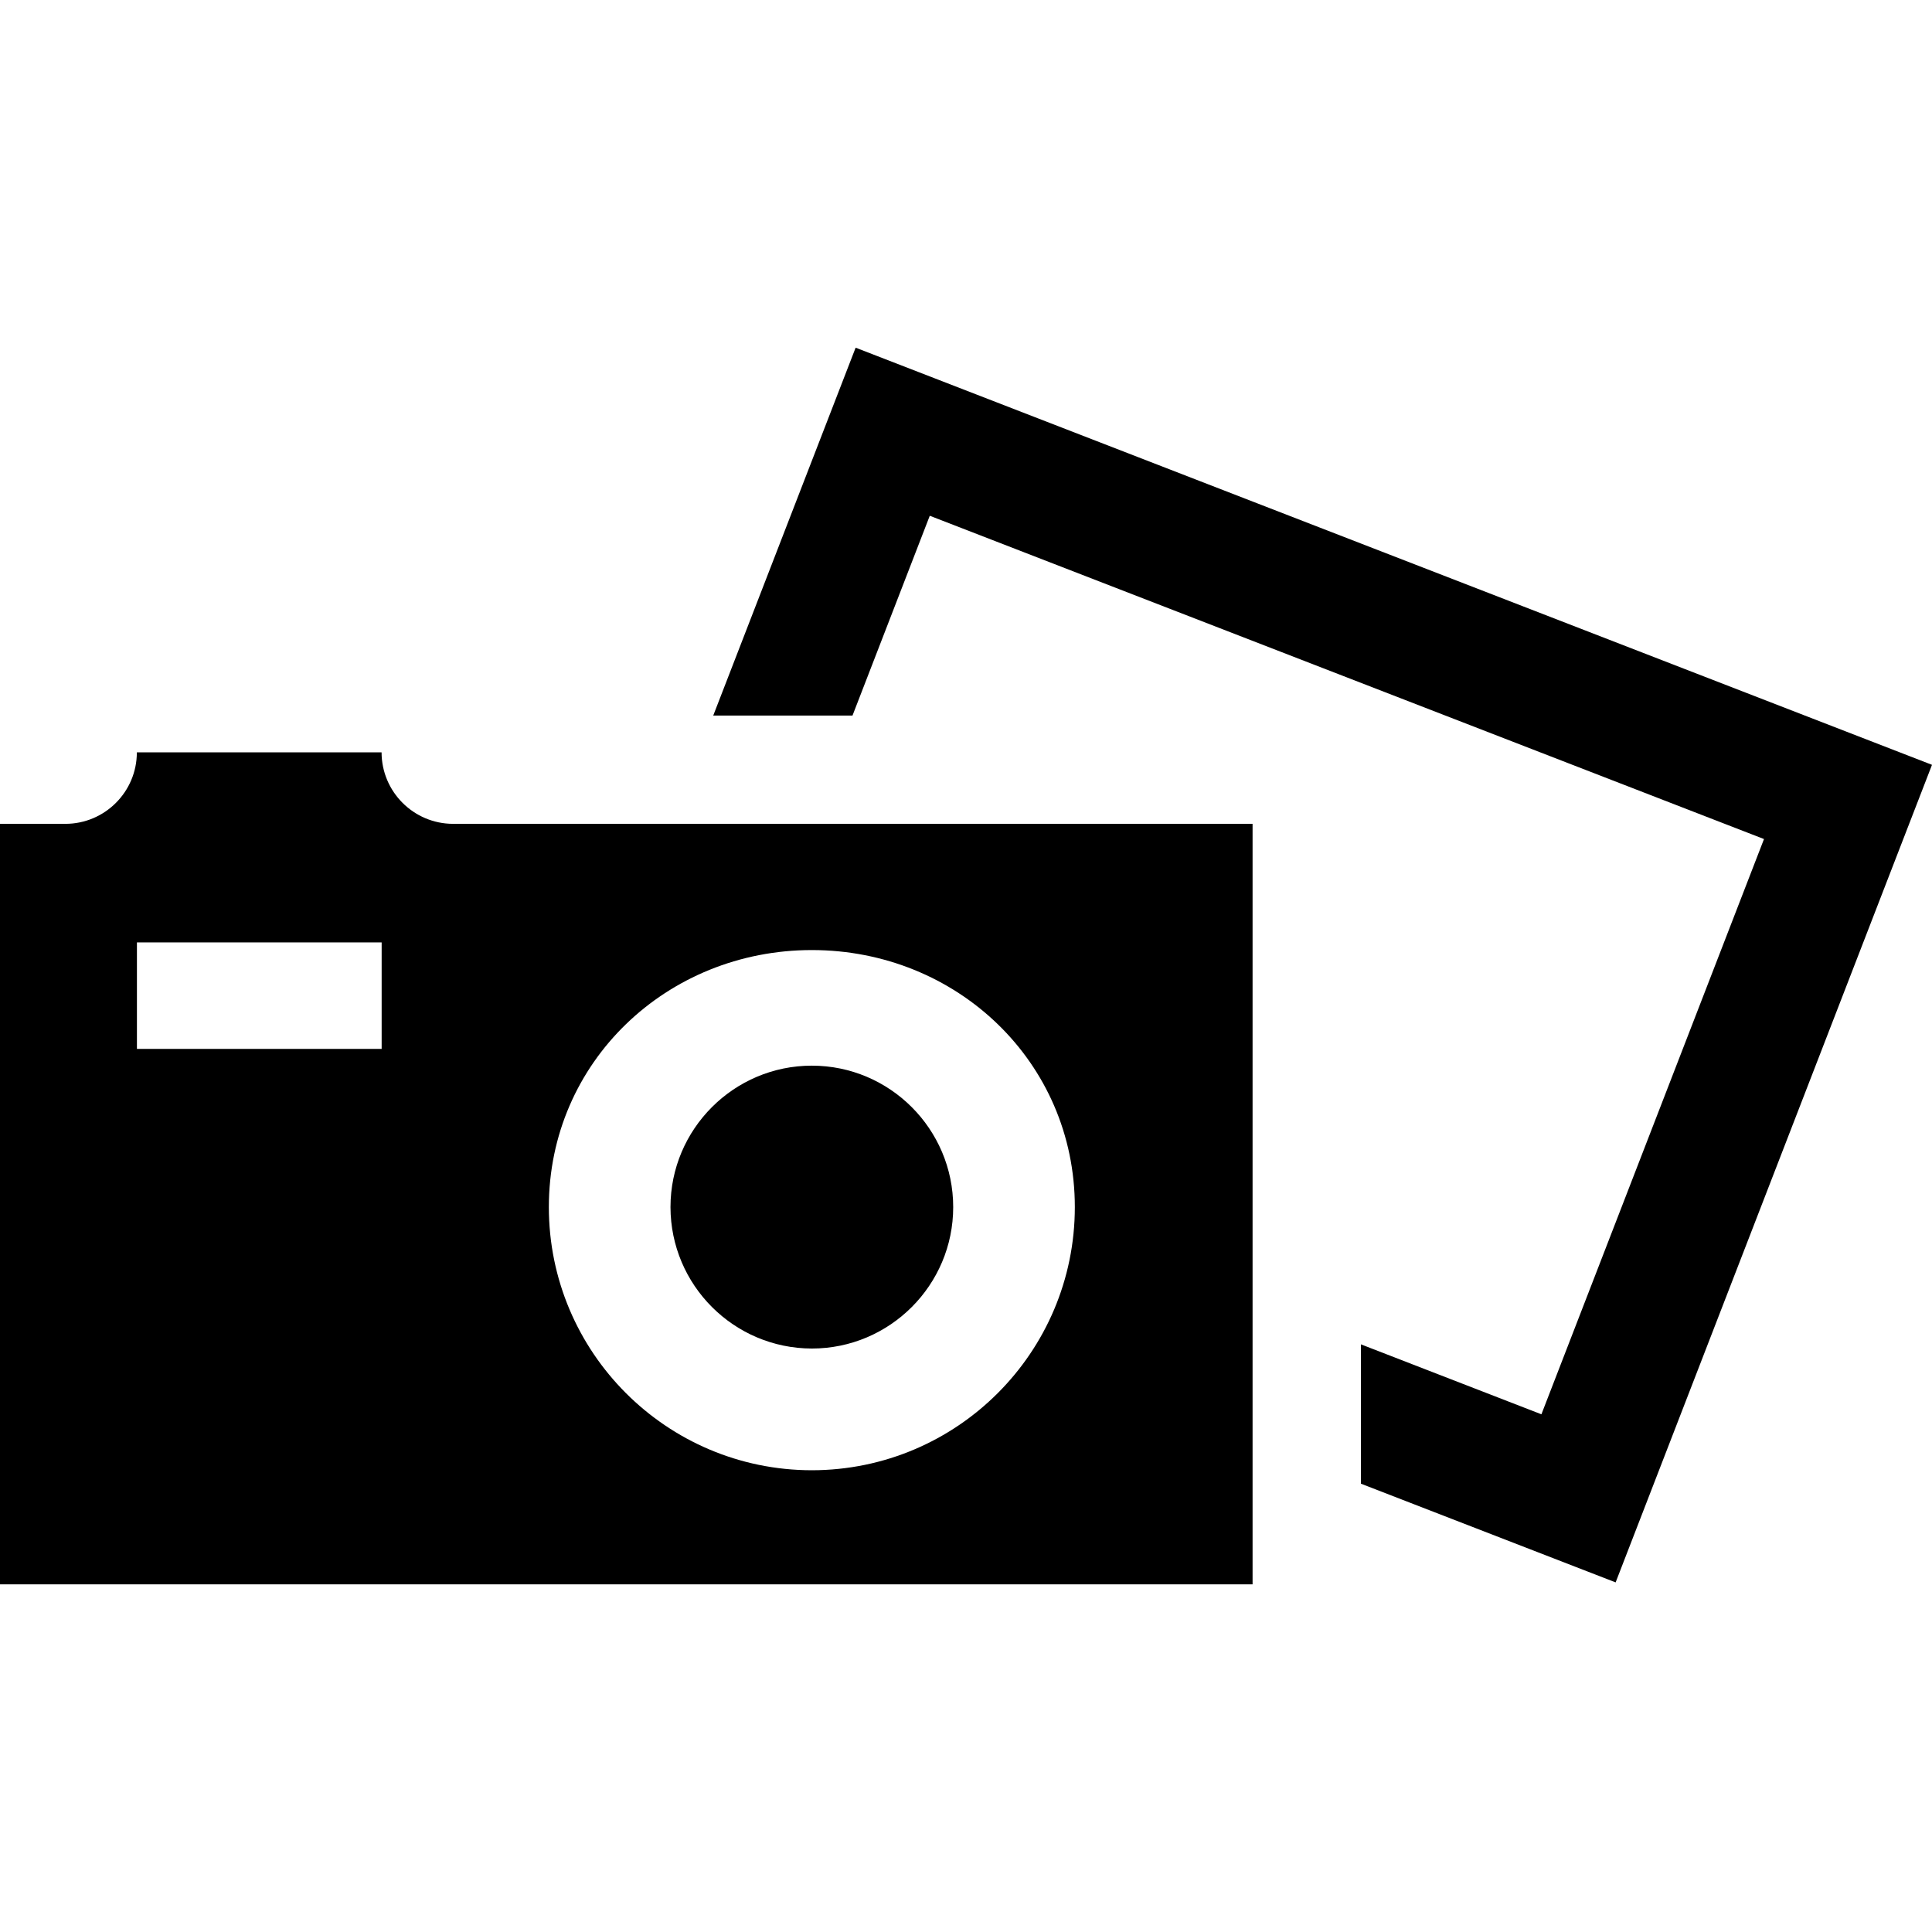
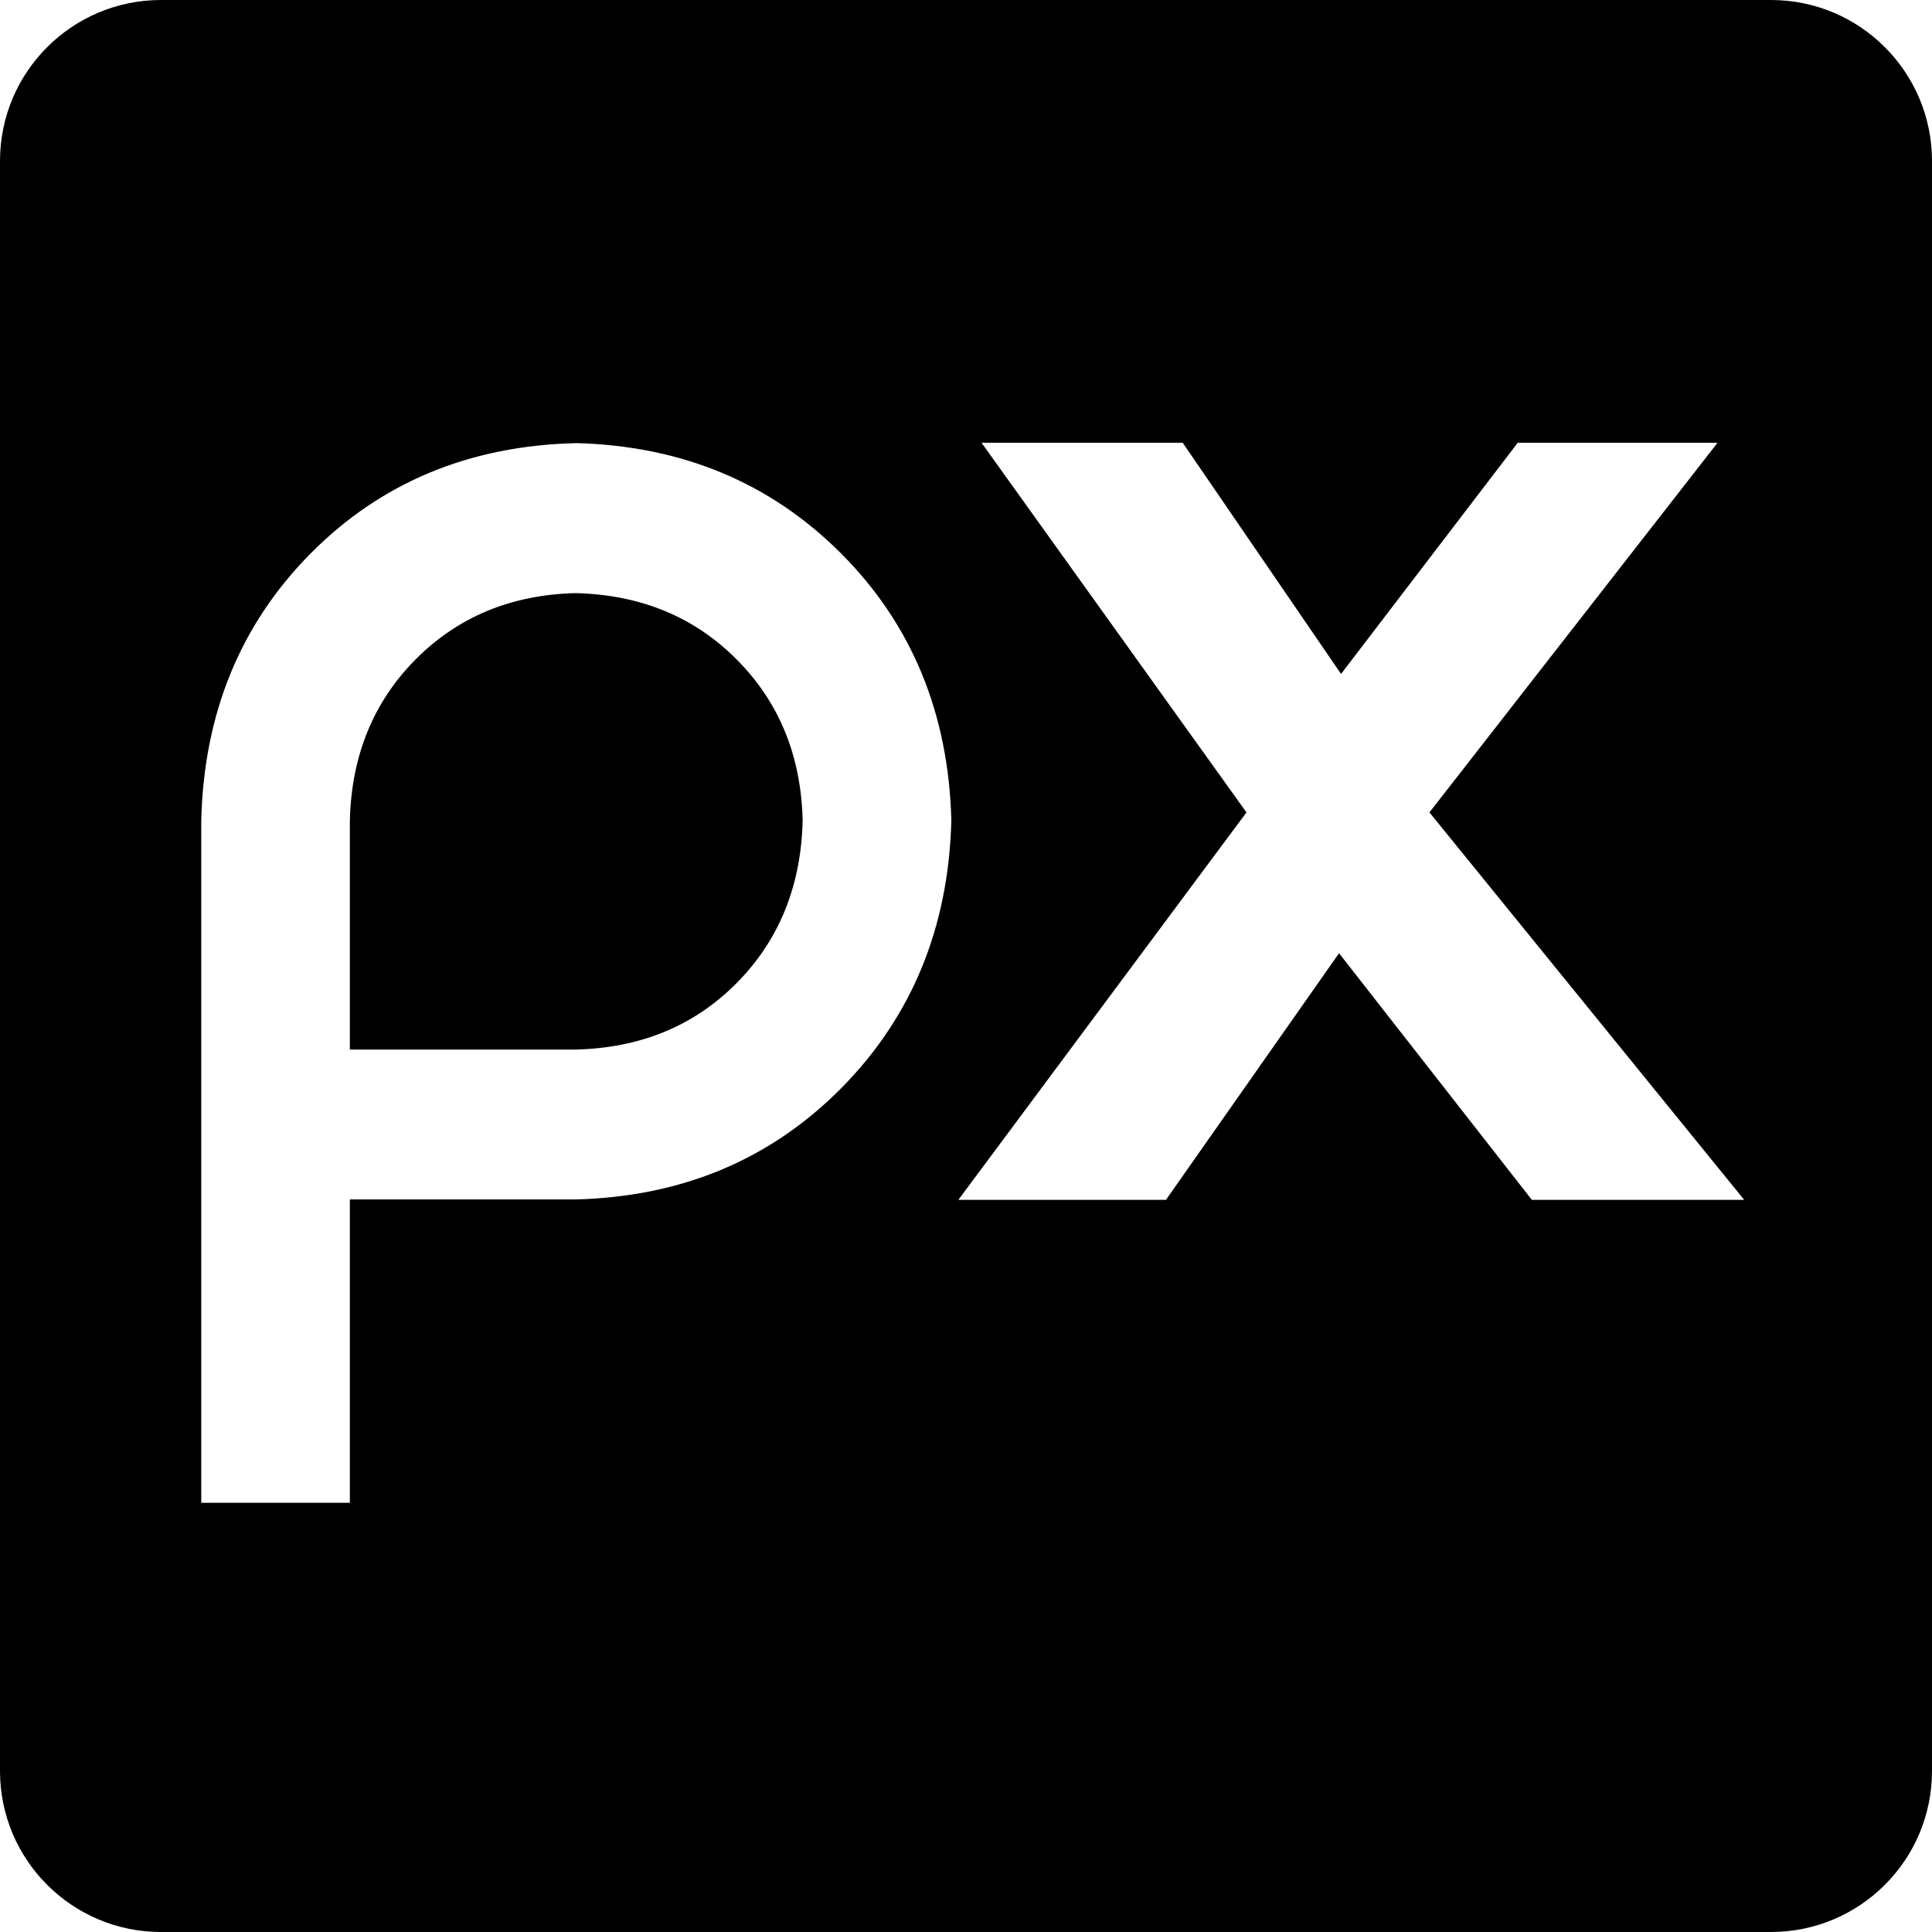
<svg xmlns="http://www.w3.org/2000/svg" viewBox="0 0 24 24">
-   <path d="M5.627 10.234a.89.89 0 0 1-.887-.888H1.7c0 .49-.398.888-.888.888H0v9.447h15.56v-9.447H5.64zm-.886 2.796h-3.04v-1.323h3.04zm5.344 5.234a3.27 3.27 0 0 1-3.267-3.269c0-1.802 1.466-3.193 3.267-3.193s3.267 1.39 3.267 3.193a3.27 3.27 0 0 1-3.267 3.269m1.756-3.269c0 .969-.788 1.757-1.756 1.757a1.76 1.76 0 0 1-1.756-1.757c0-.969.788-1.757 1.756-1.757s1.756.788 1.756 1.757M24 9.501l-3.93 10.156-3.164-1.226V16.7l2.242.869 2.765-7.146L11.55 6.407l-.96 2.482H8.86l1.769-4.57z" />
+   <path d="M2 0a2 2 0 0 0-2 2v20a2 2 0 0 0 2 2h20a2 2 0 0 0 2-2V2a2 2 0 0 0-2-2Zm10.193 5.5h2.499l1.967 2.872L18.854 5.5h2.482l-3.579 4.592 3.91 4.813h-2.638l-2.395-3.064-2.15 3.064h-2.579l3.579-4.813zm-5.045.004q1.98.05 3.3 1.371 1.318 1.321 1.37 3.317-.052 1.997-1.37 3.328-1.32 1.33-3.3 1.38H4.346v3.768H2.5v-8.476q.049-1.995 1.359-3.317 1.31-1.321 3.29-1.37Zm0 1.864q-1.196.03-1.985.823-.787.794-.817 2v2.847h2.802q1.212-.028 2.003-.826.791-.799.82-2.02-.029-1.206-.82-2-.79-.795-2.003-.824" />
</svg>
